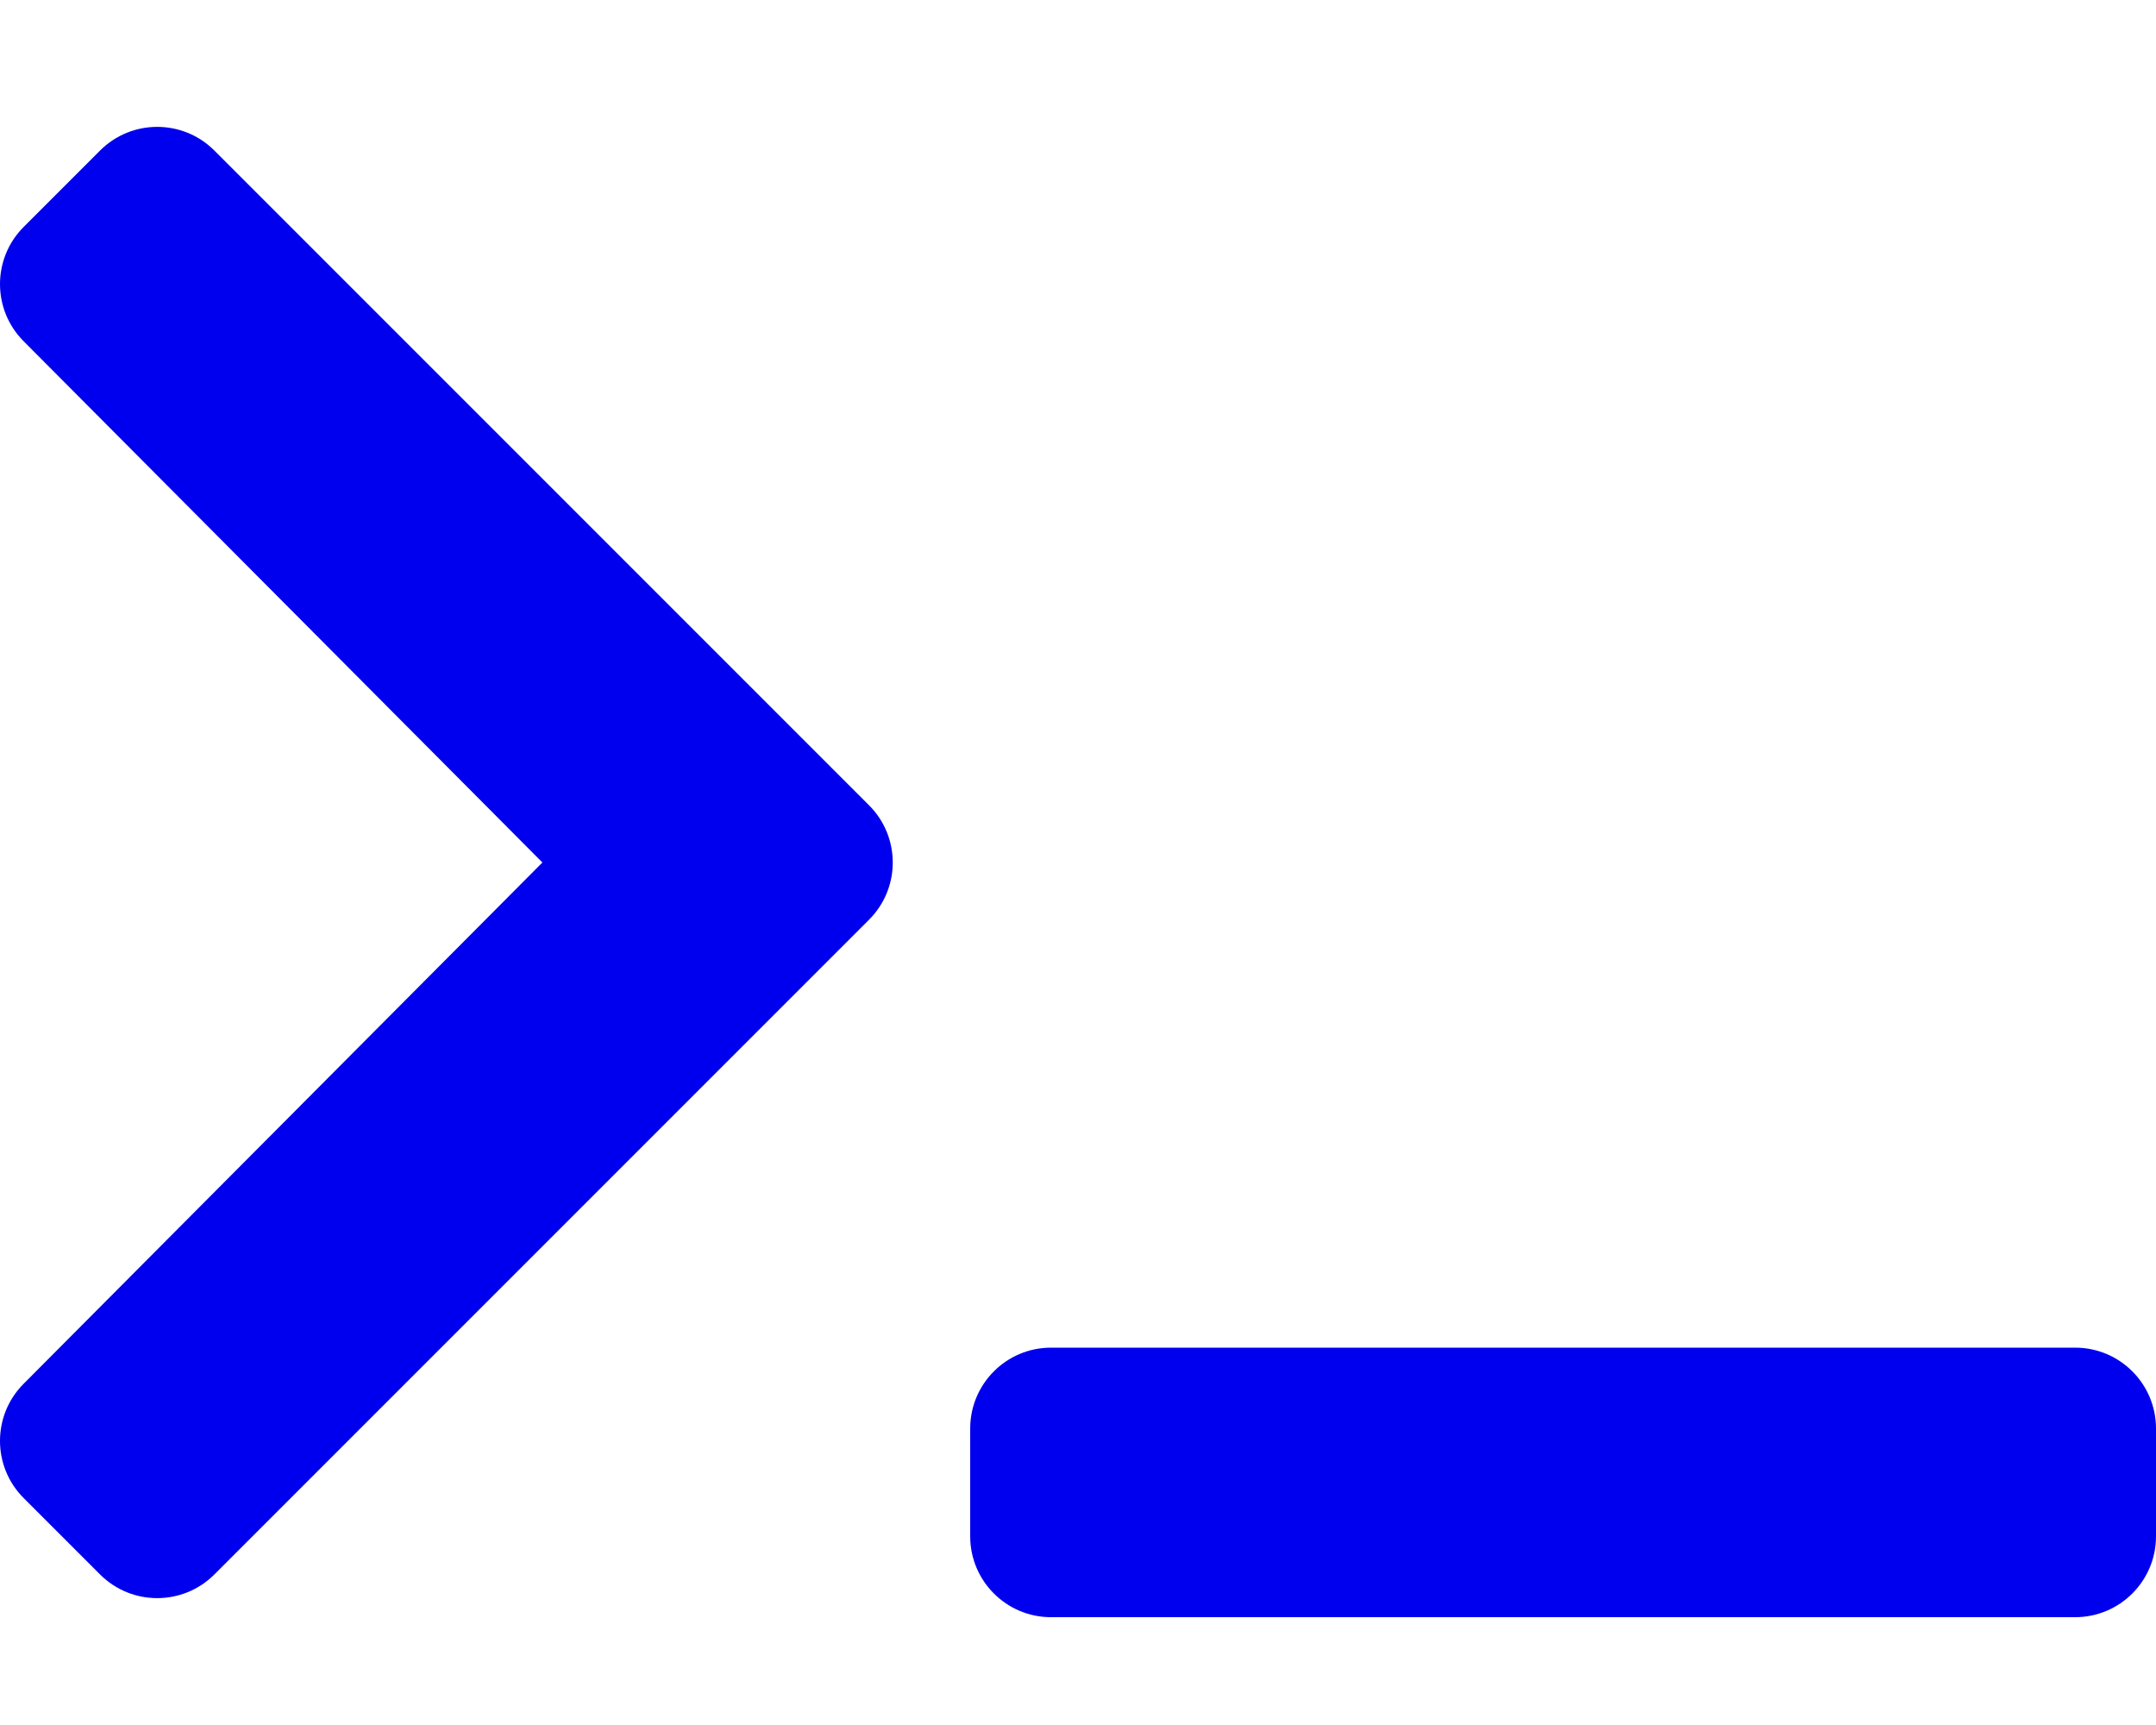
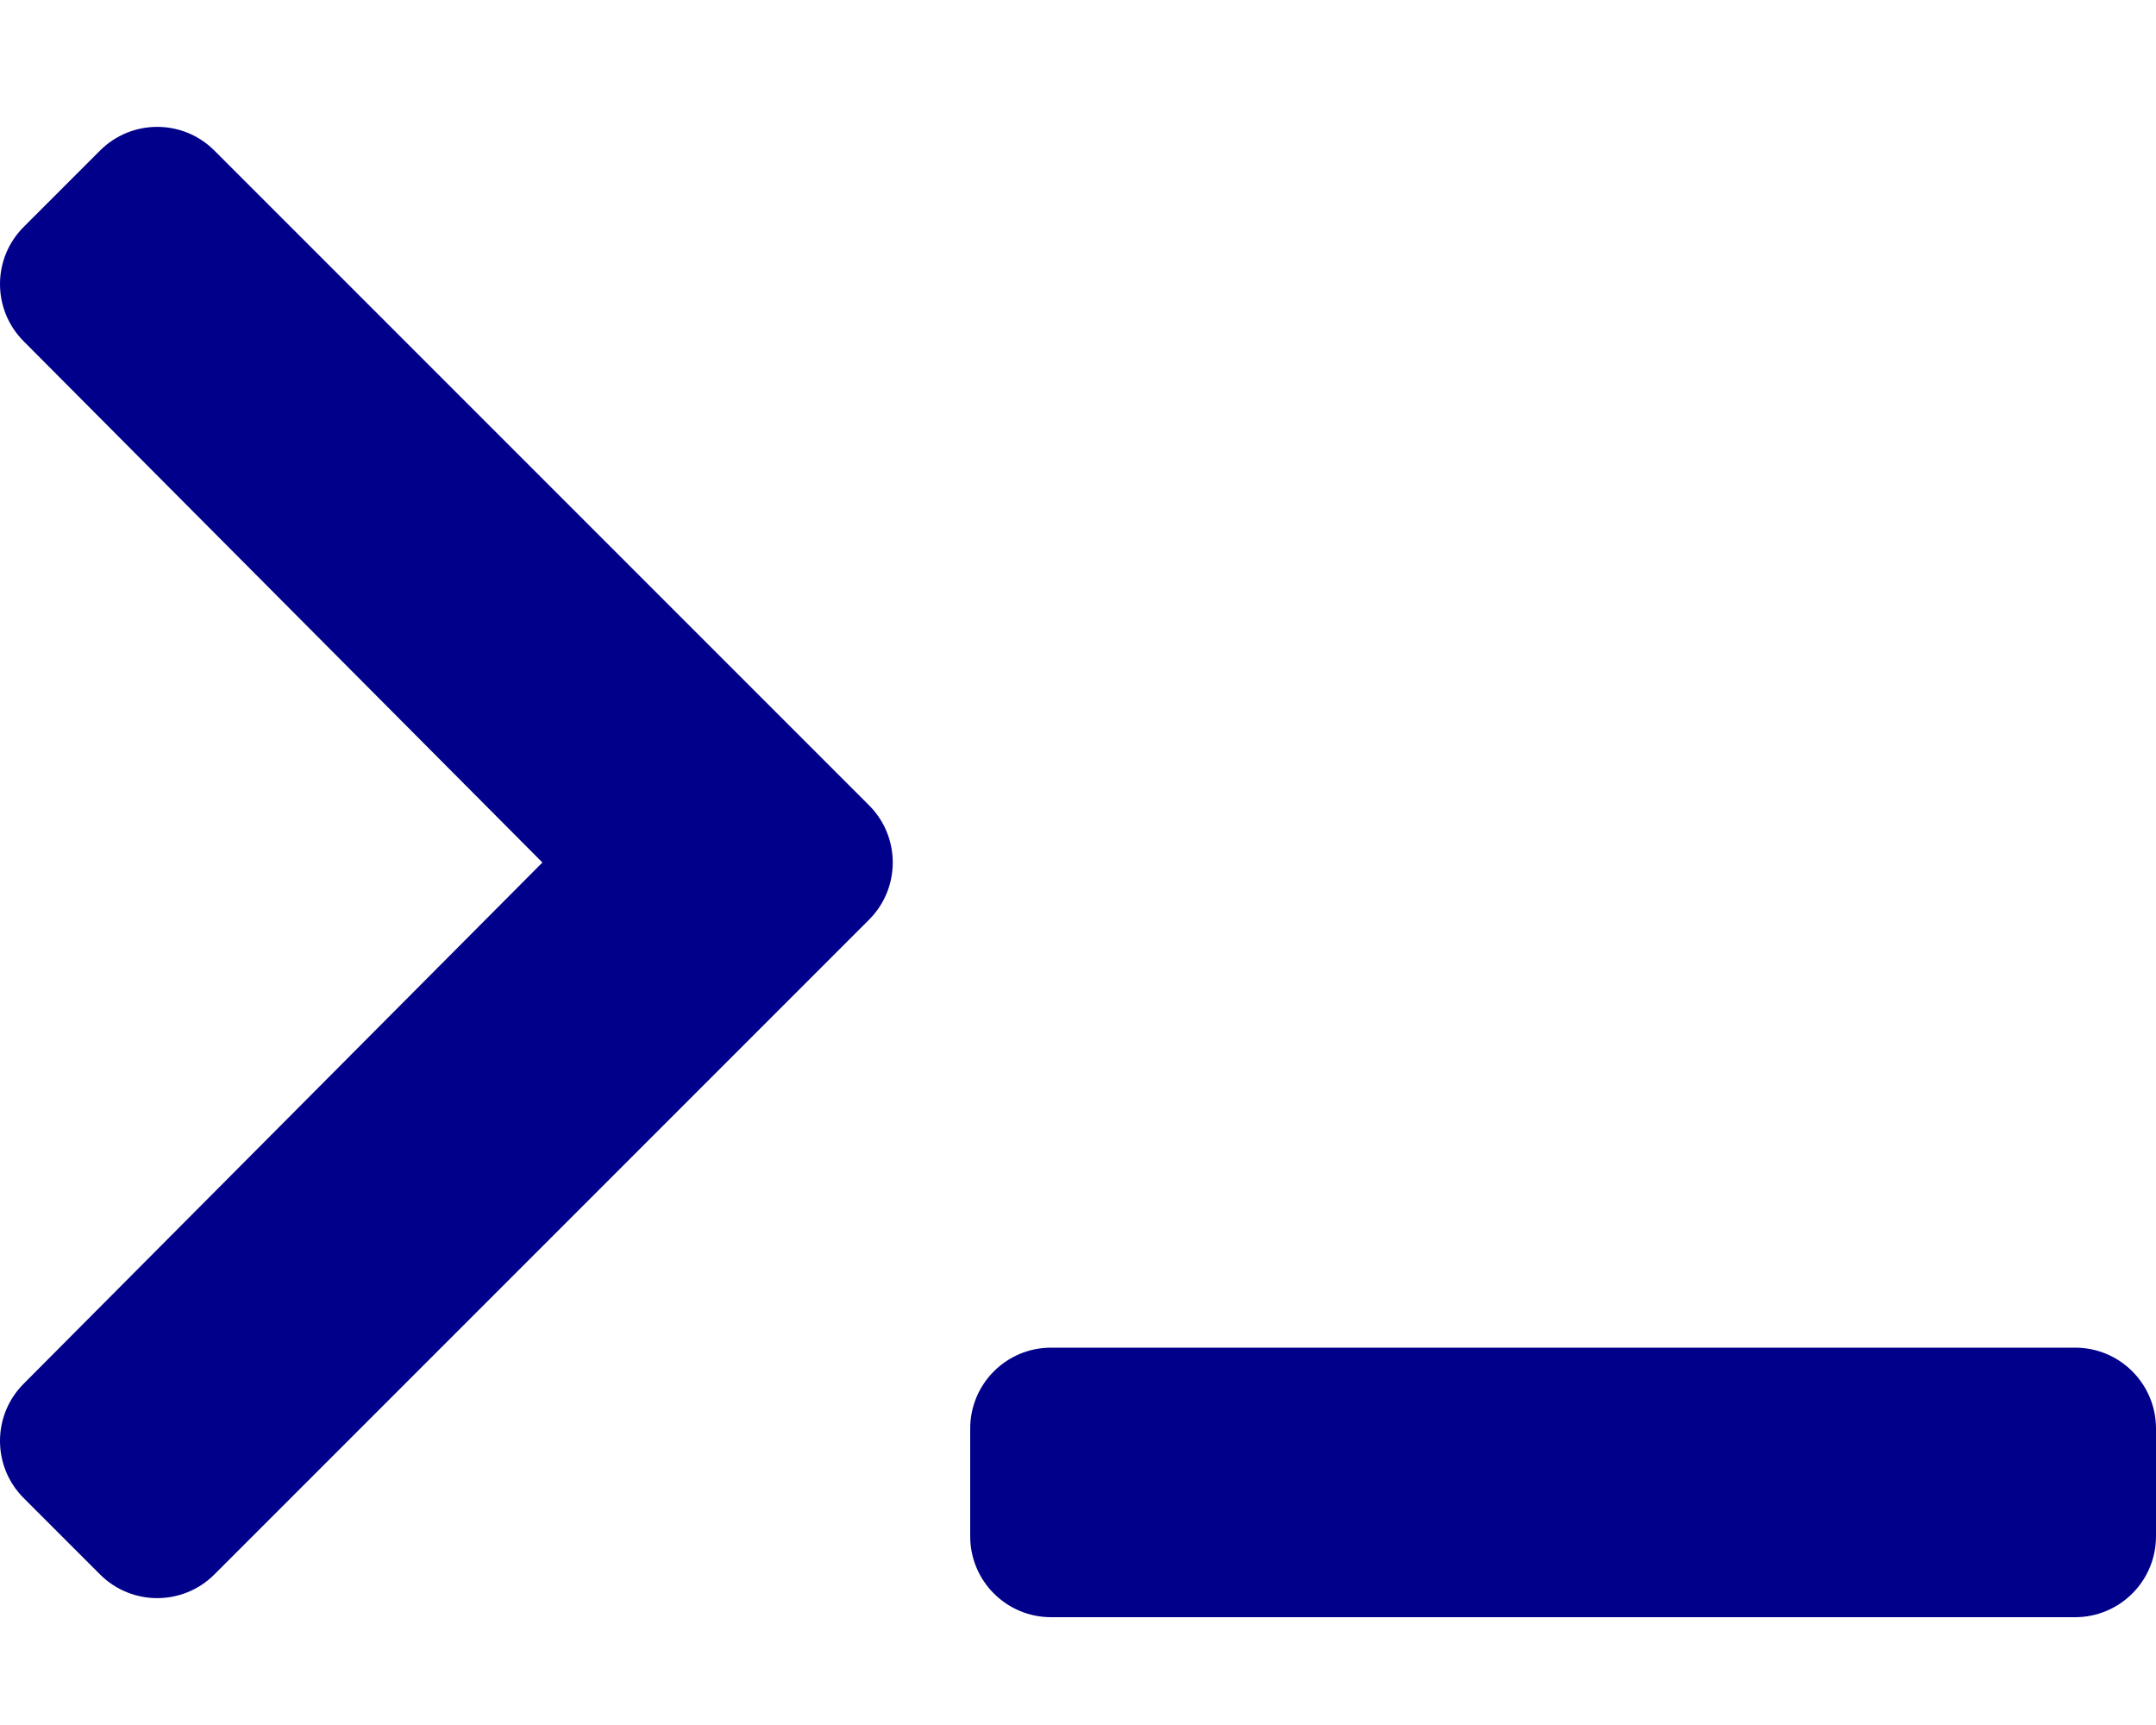
- <svg xmlns="http://www.w3.org/2000/svg" style="fill:#0000ee;" viewBox="0 0 640 512">
+ <svg xmlns="http://www.w3.org/2000/svg" style="fill:#00008b;" viewBox="0 0 640 512">
  <path d="M257.981 272.971L63.638 467.314c-9.373 9.373-24.569 9.373-33.941 0L7.029 444.647c-9.357-9.357-9.375-24.522-.04-33.901L161.011 256 6.99 101.255c-9.335-9.379-9.317-24.544.04-33.901l22.667-22.667c9.373-9.373 24.569-9.373 33.941 0L257.981 239.03c9.373 9.372 9.373 24.568 0 33.941zM640 456v-32c0-13.255-10.745-24-24-24H312c-13.255 0-24 10.745-24 24v32c0 13.255 10.745 24 24 24h304c13.255 0 24-10.745 24-24z" />
</svg>
